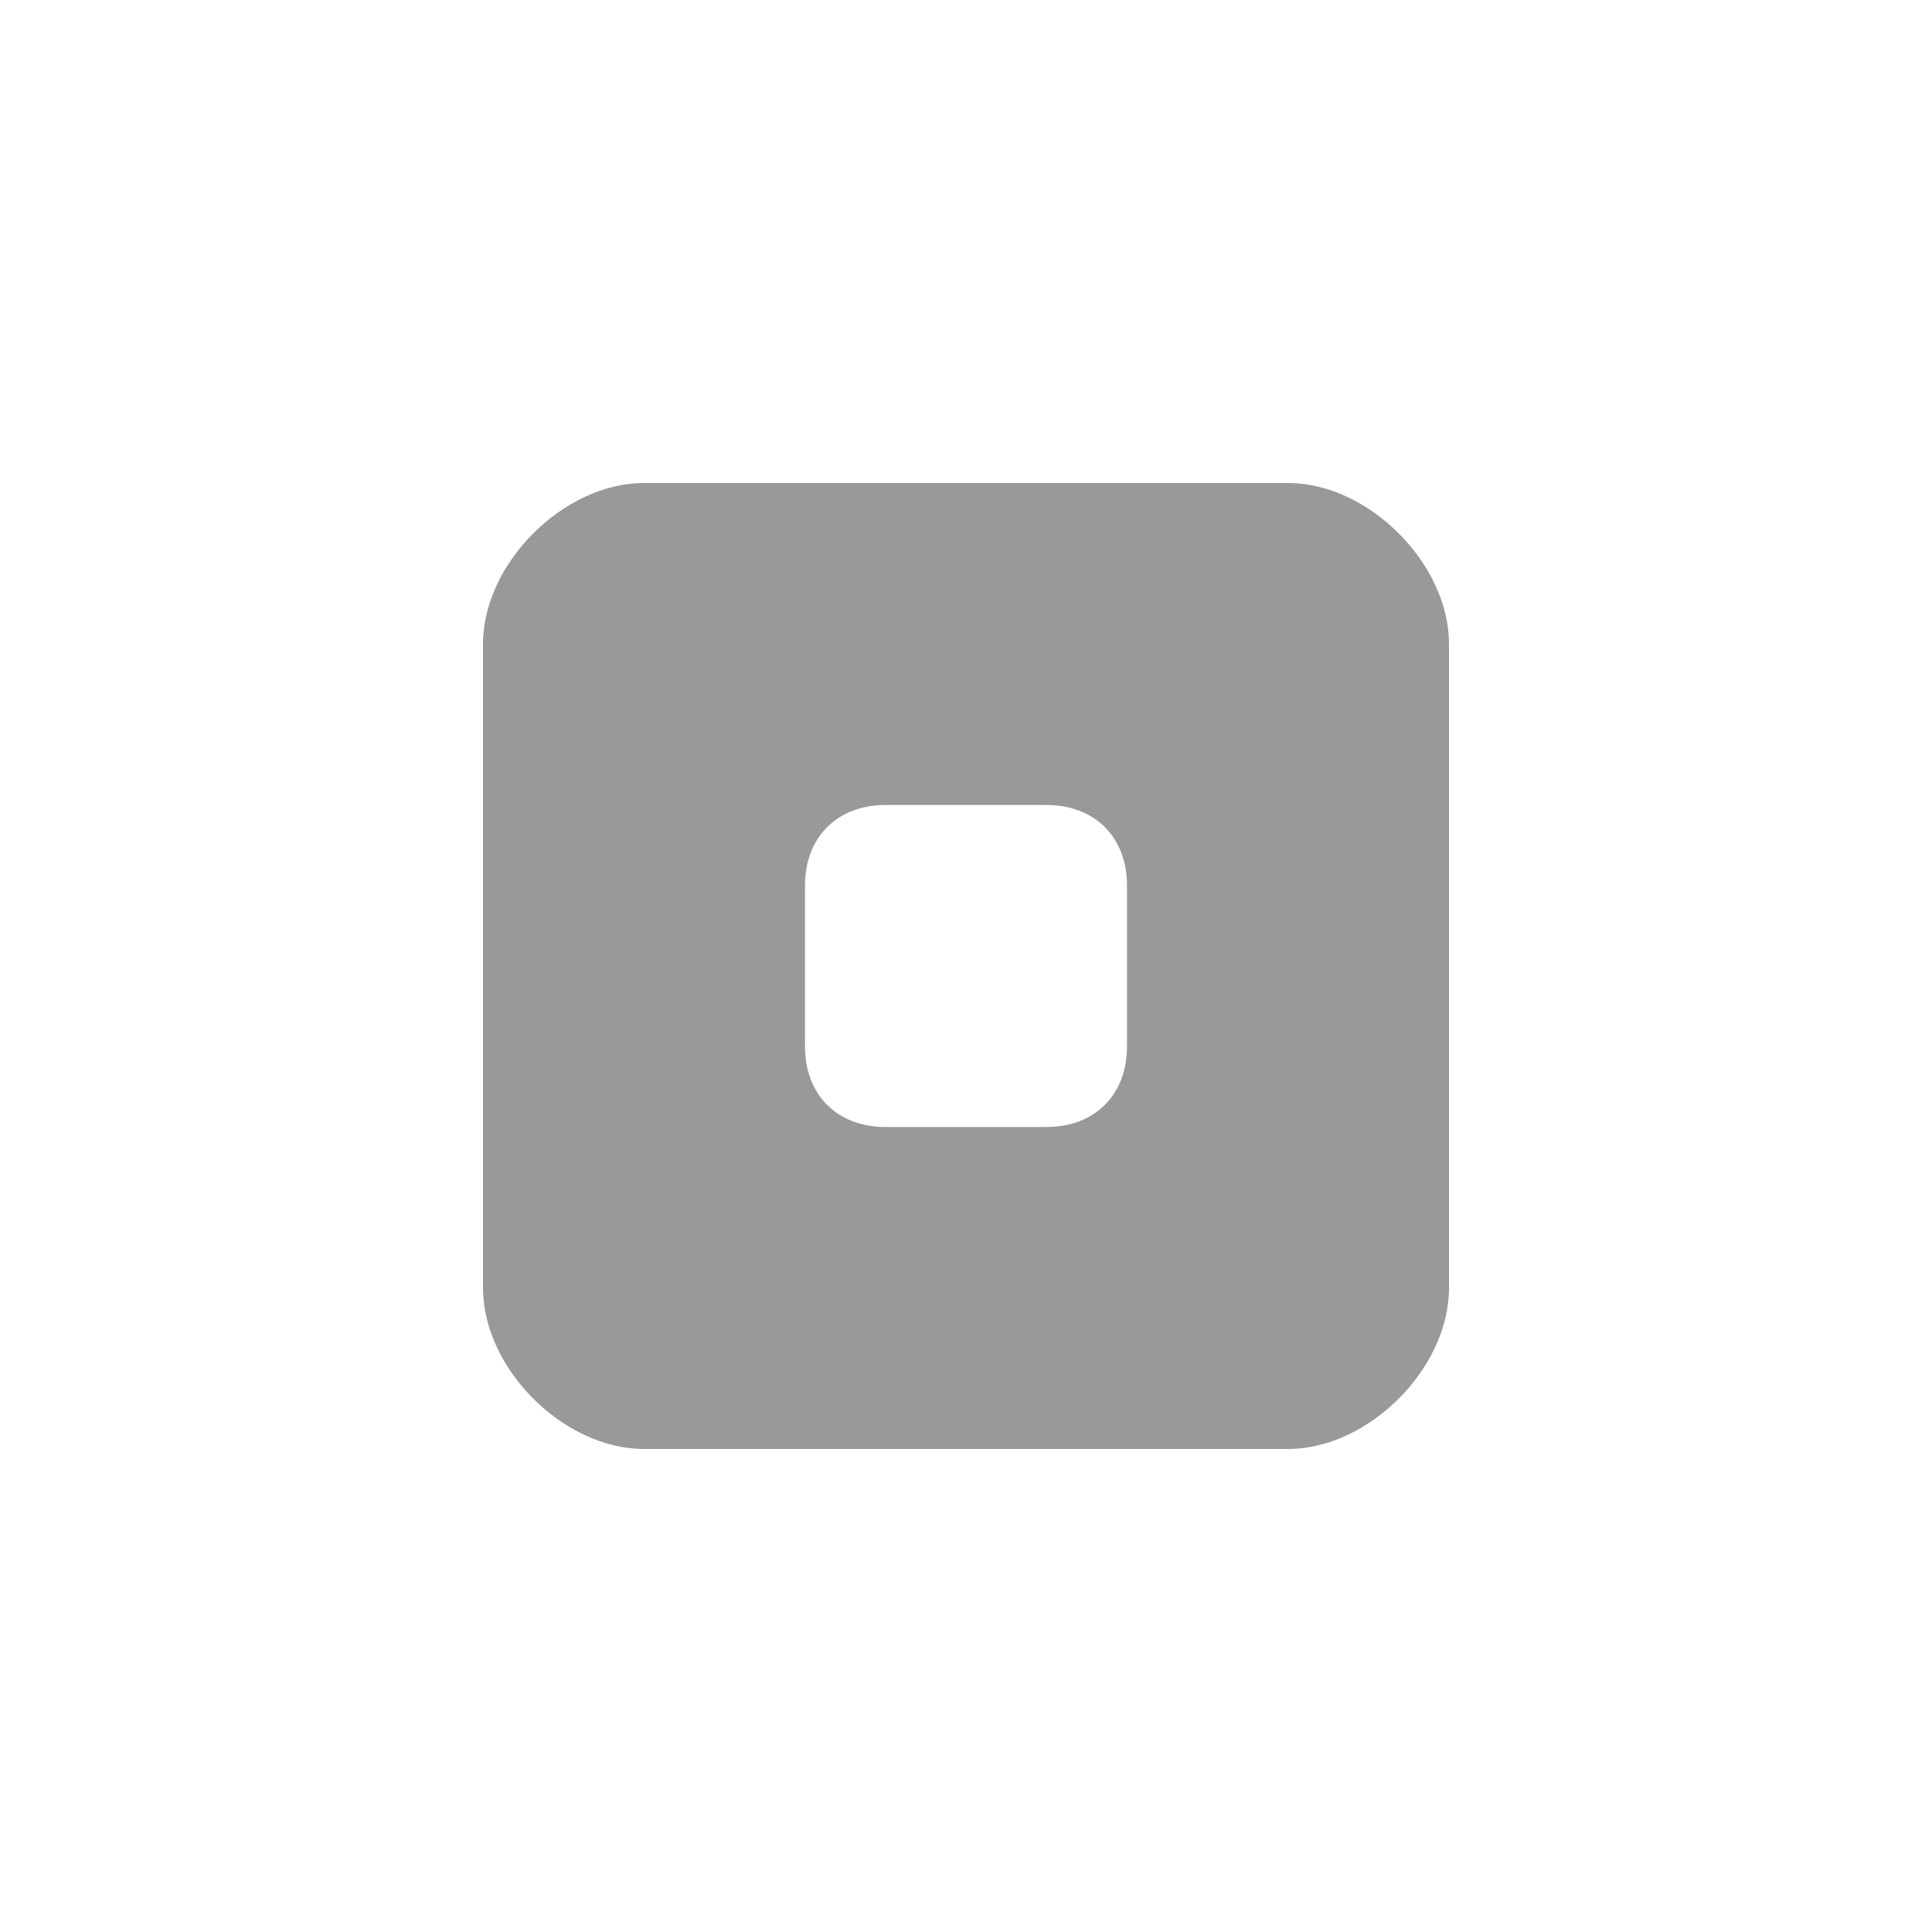
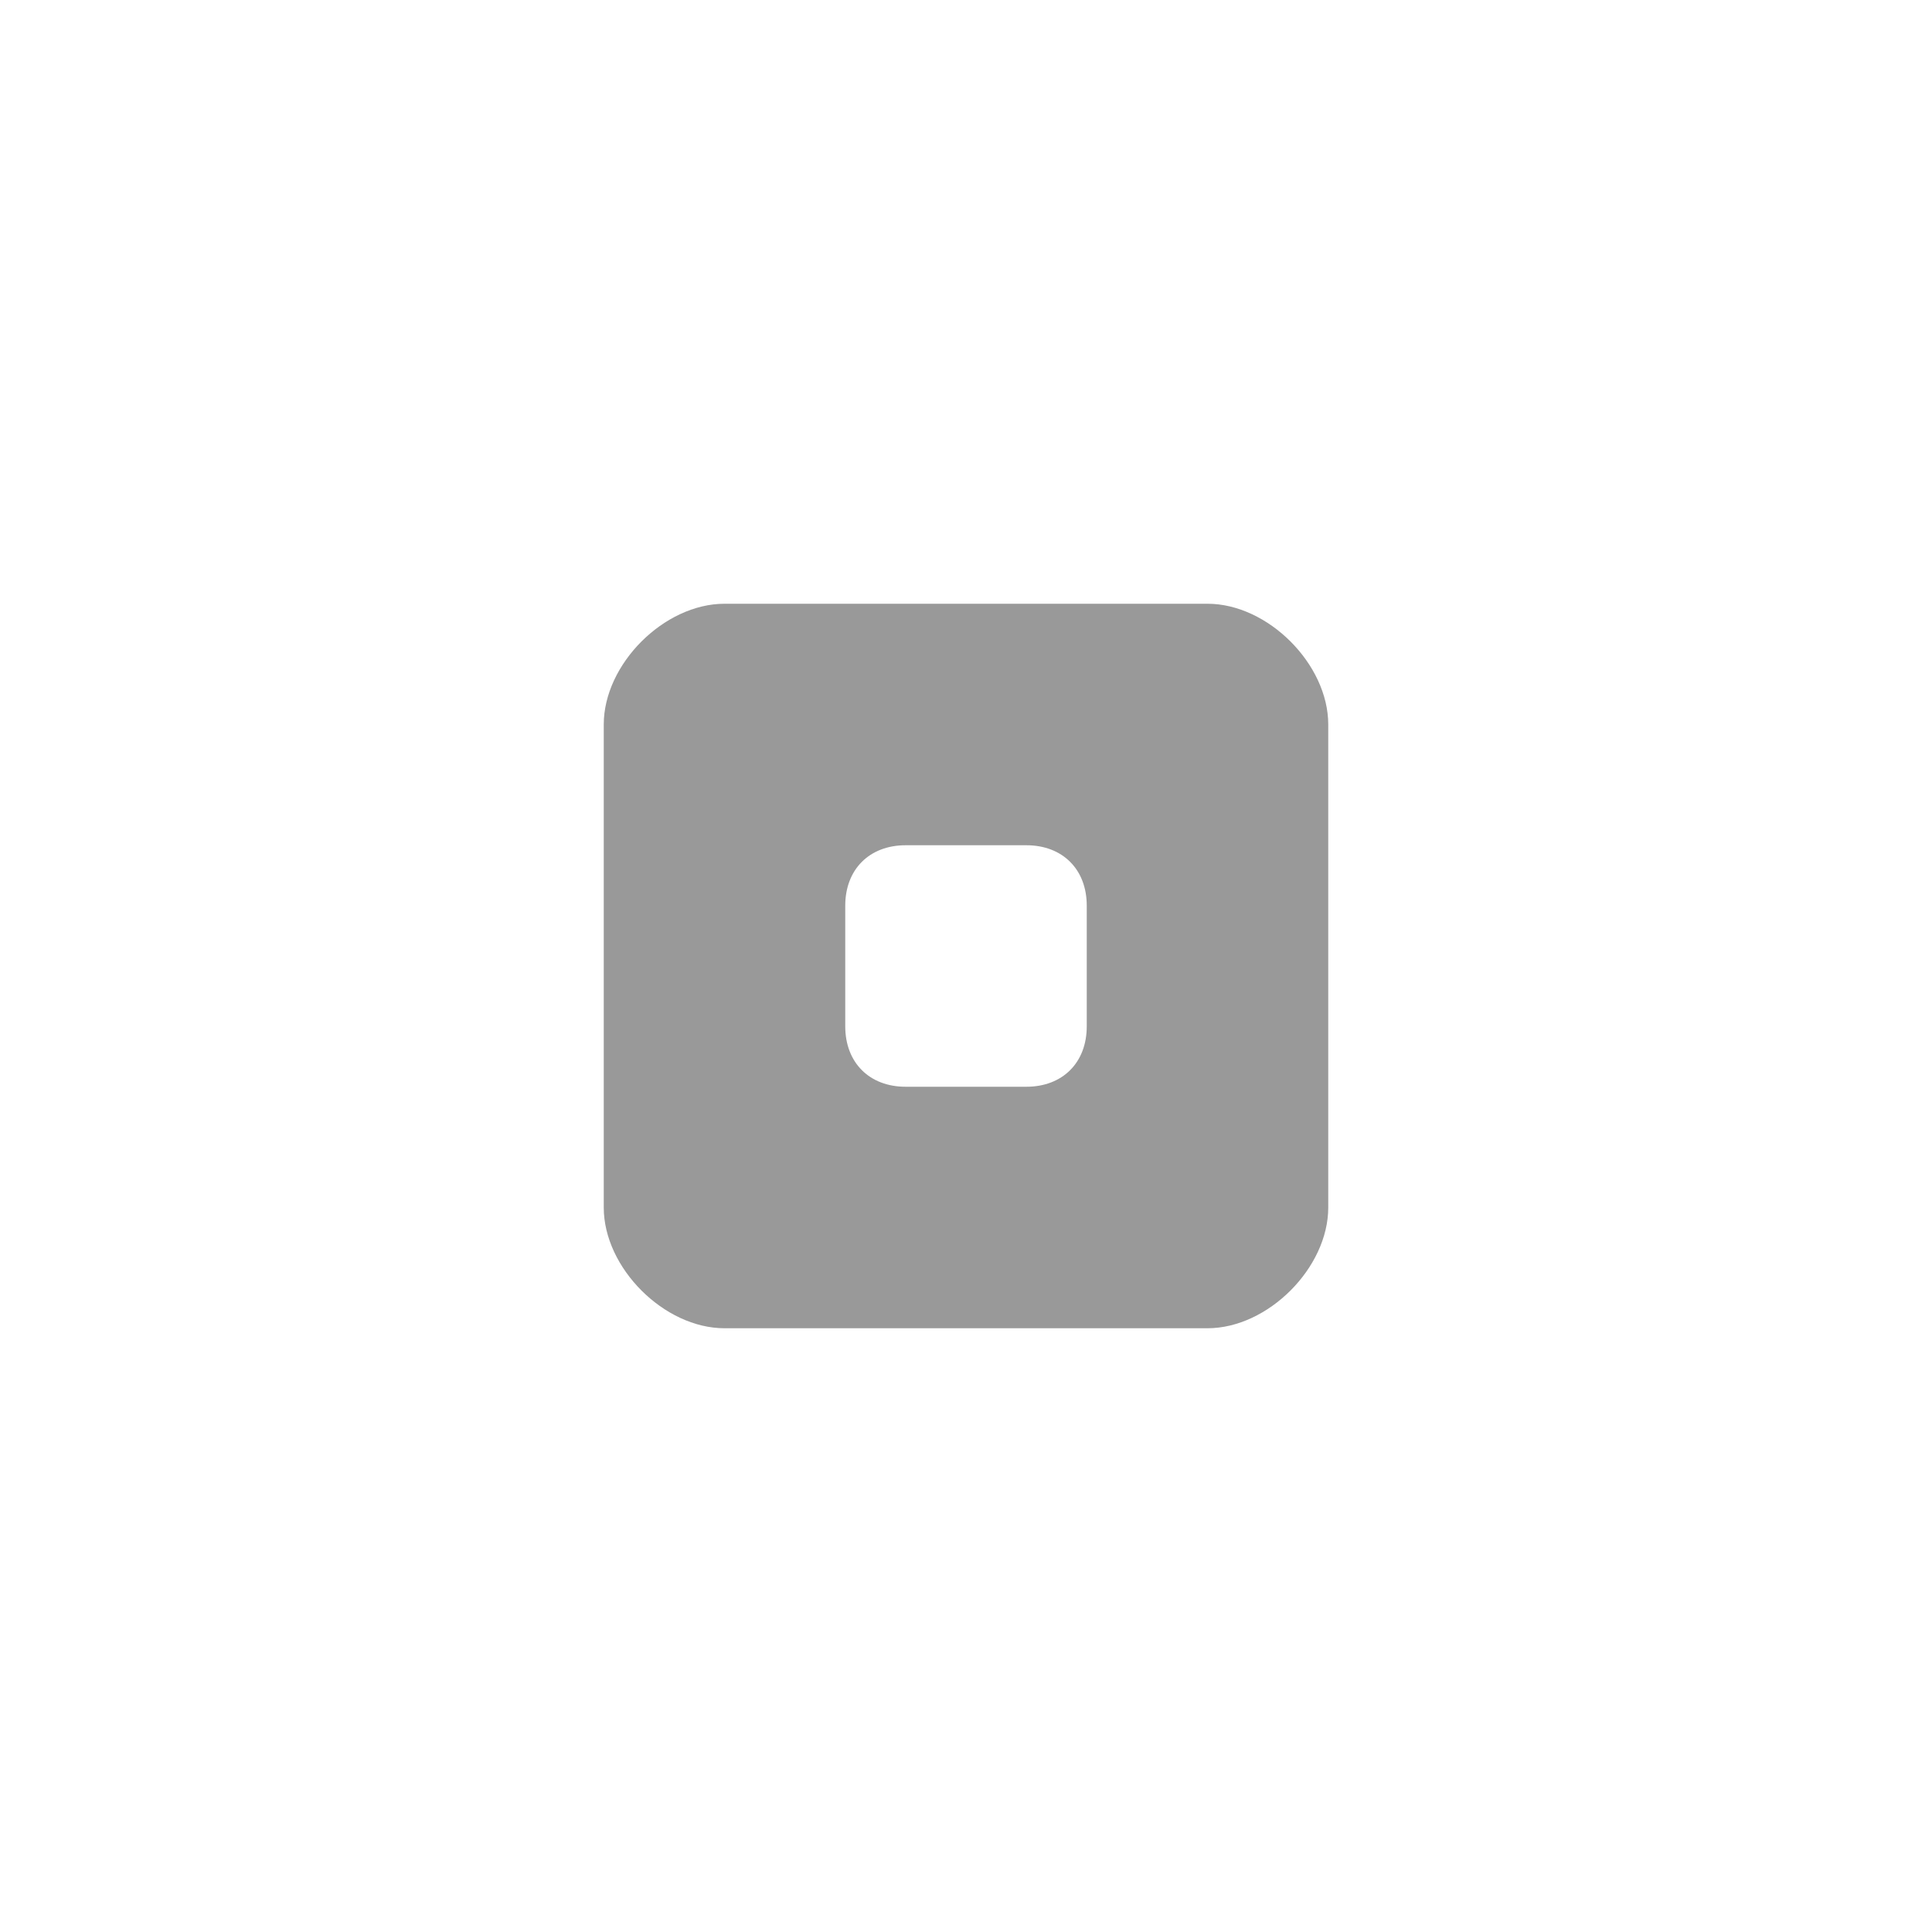
- <svg xmlns="http://www.w3.org/2000/svg" version="1.1" x="0px" y="0px" width="12px" height="12px" viewBox="-3 -3 12 12" style="overflow:visible;enable-background:new -3 -3 12 12;" xml:space="preserve">
+ <svg xmlns="http://www.w3.org/2000/svg" version="1.1" x="0px" y="0px" width="16px" height="16px" viewBox="-5 -5 16 16" style="overflow:visible;enable-background:new -5 -5 16 16;" xml:space="preserve">
  <defs>
</defs>
  <path style="fill:#999999;" d="M5,0H1C0.5,0,0,0.5,0,1v4c0,0.5,0.5,1,1,1h4c0.5,0,1-0.5,1-1V1C6,0.5,5.5,0,5,0z M4,3.5  C4,3.8,3.8,4,3.5,4h-1C2.2,4,2,3.8,2,3.5v-1C2,2.2,2.2,2,2.5,2h1C3.8,2,4,2.2,4,2.5V3.5z" />
</svg>
